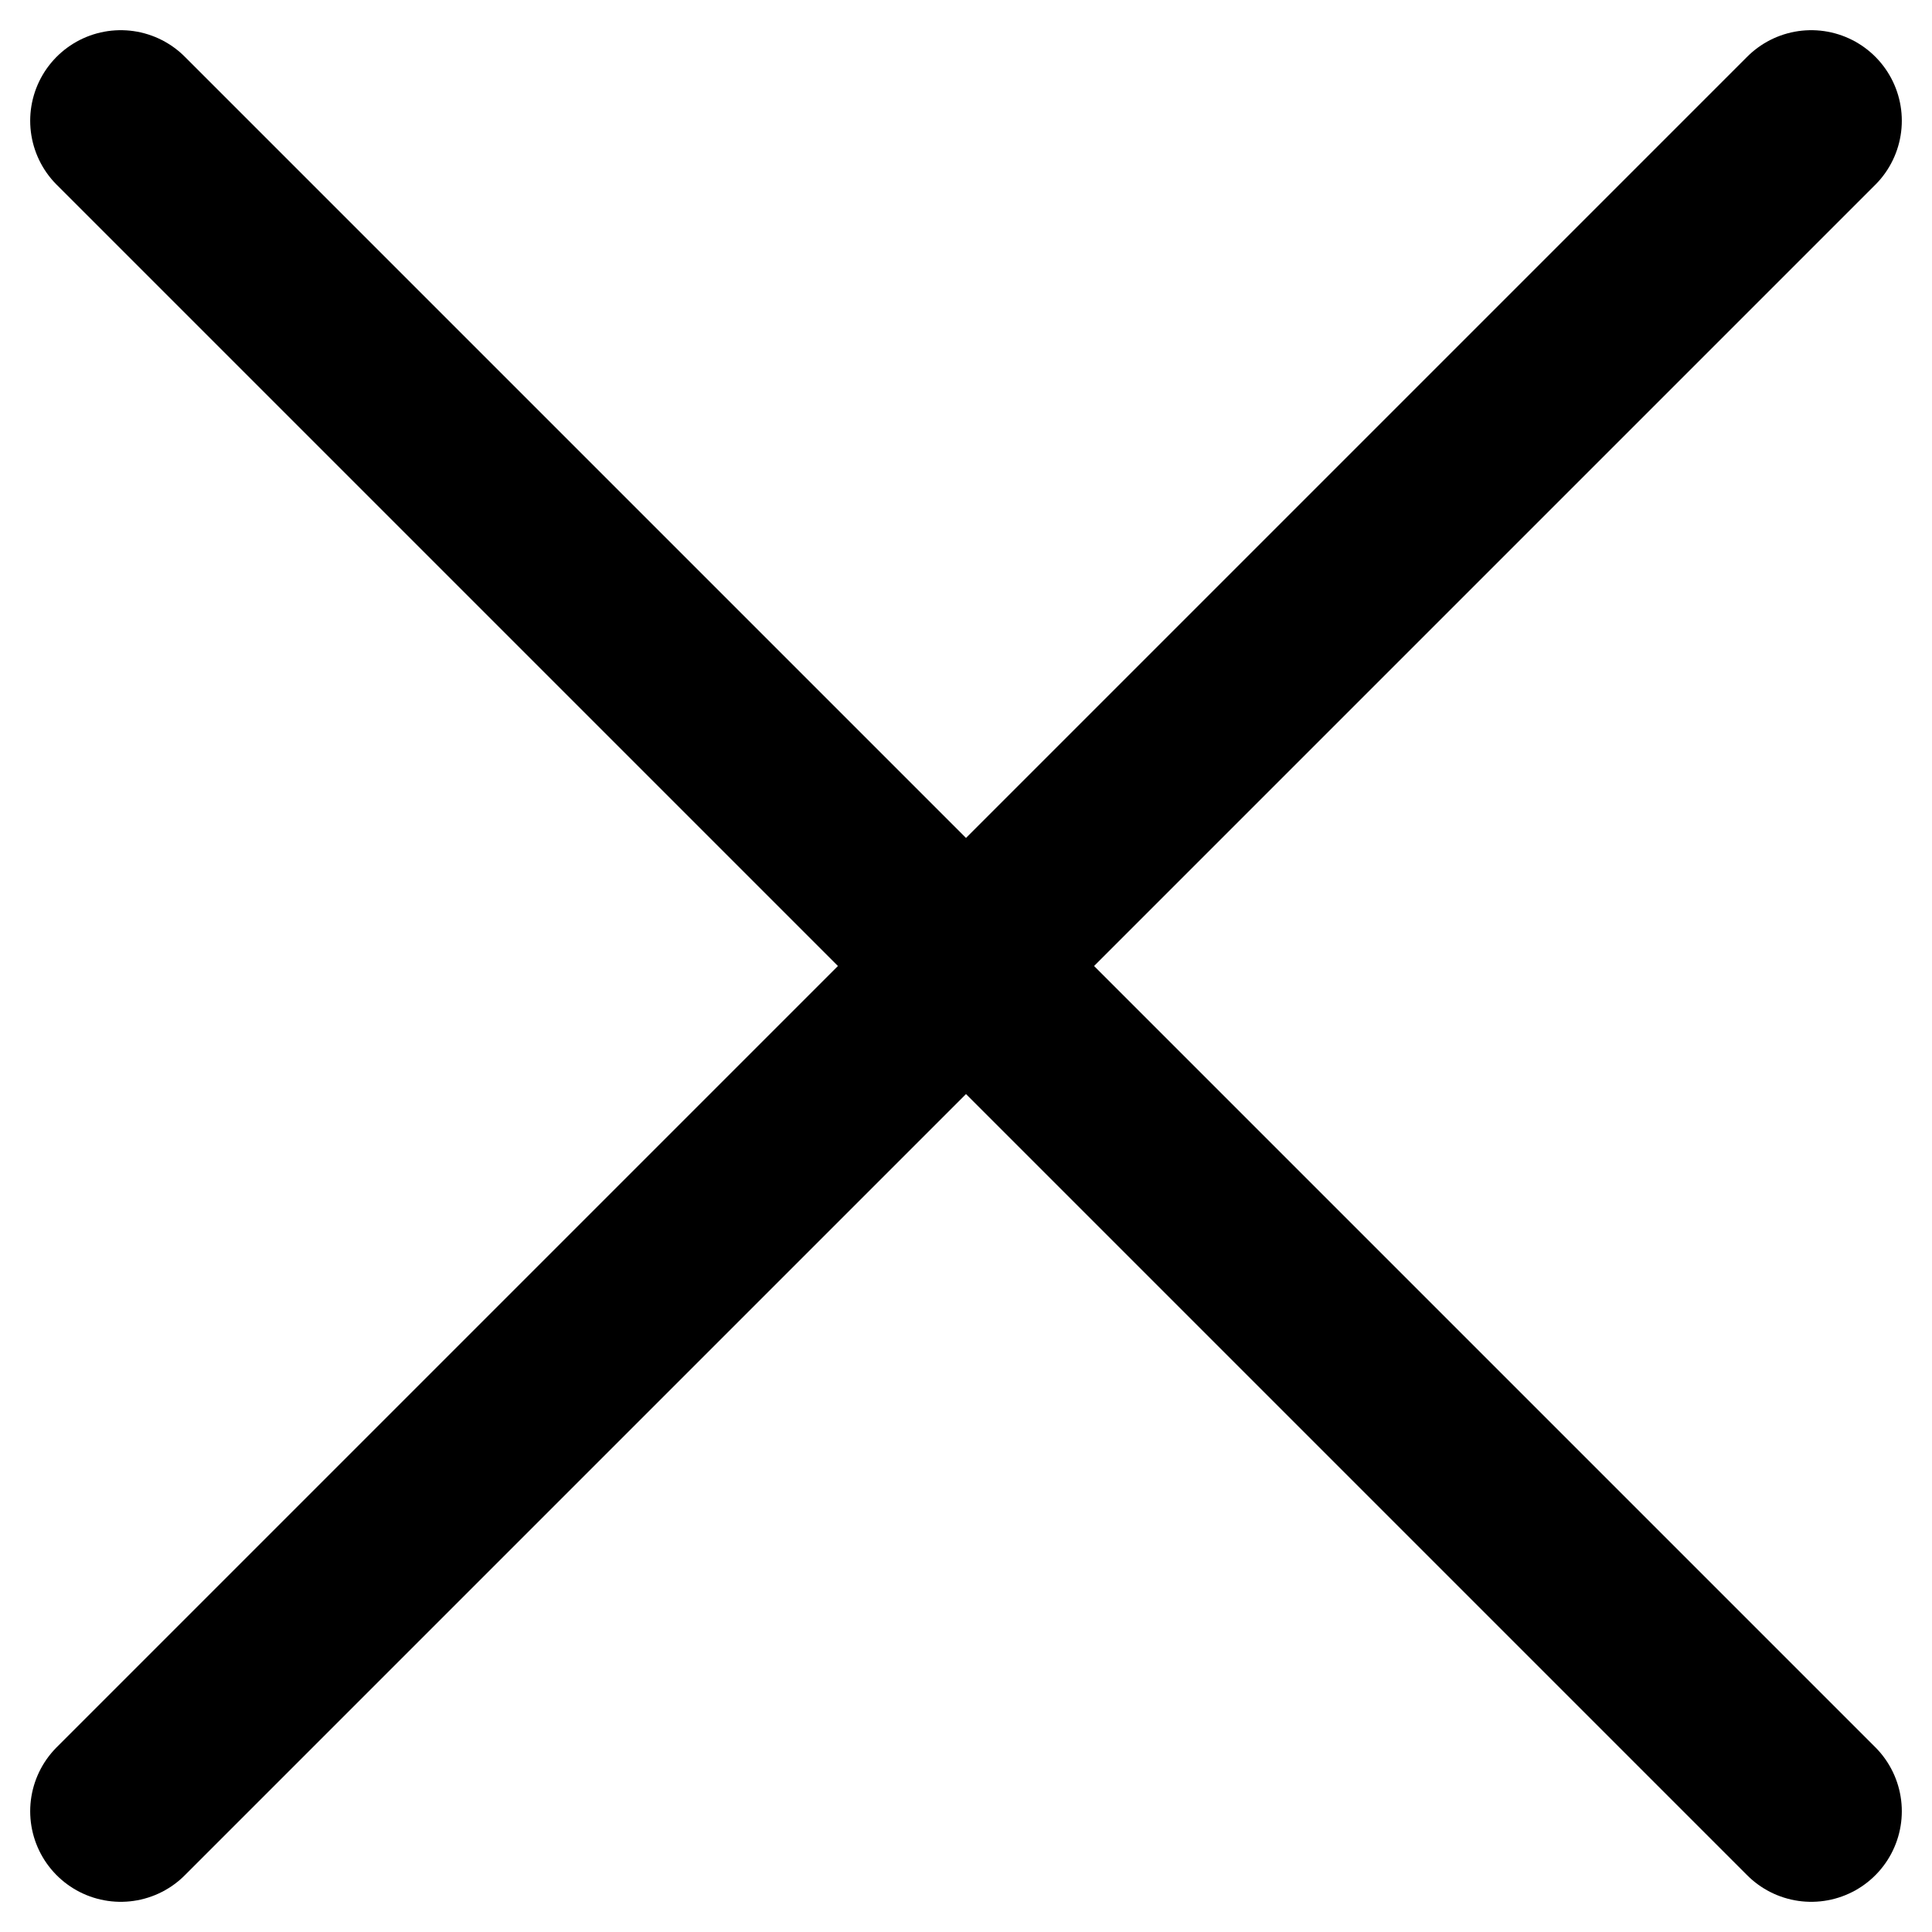
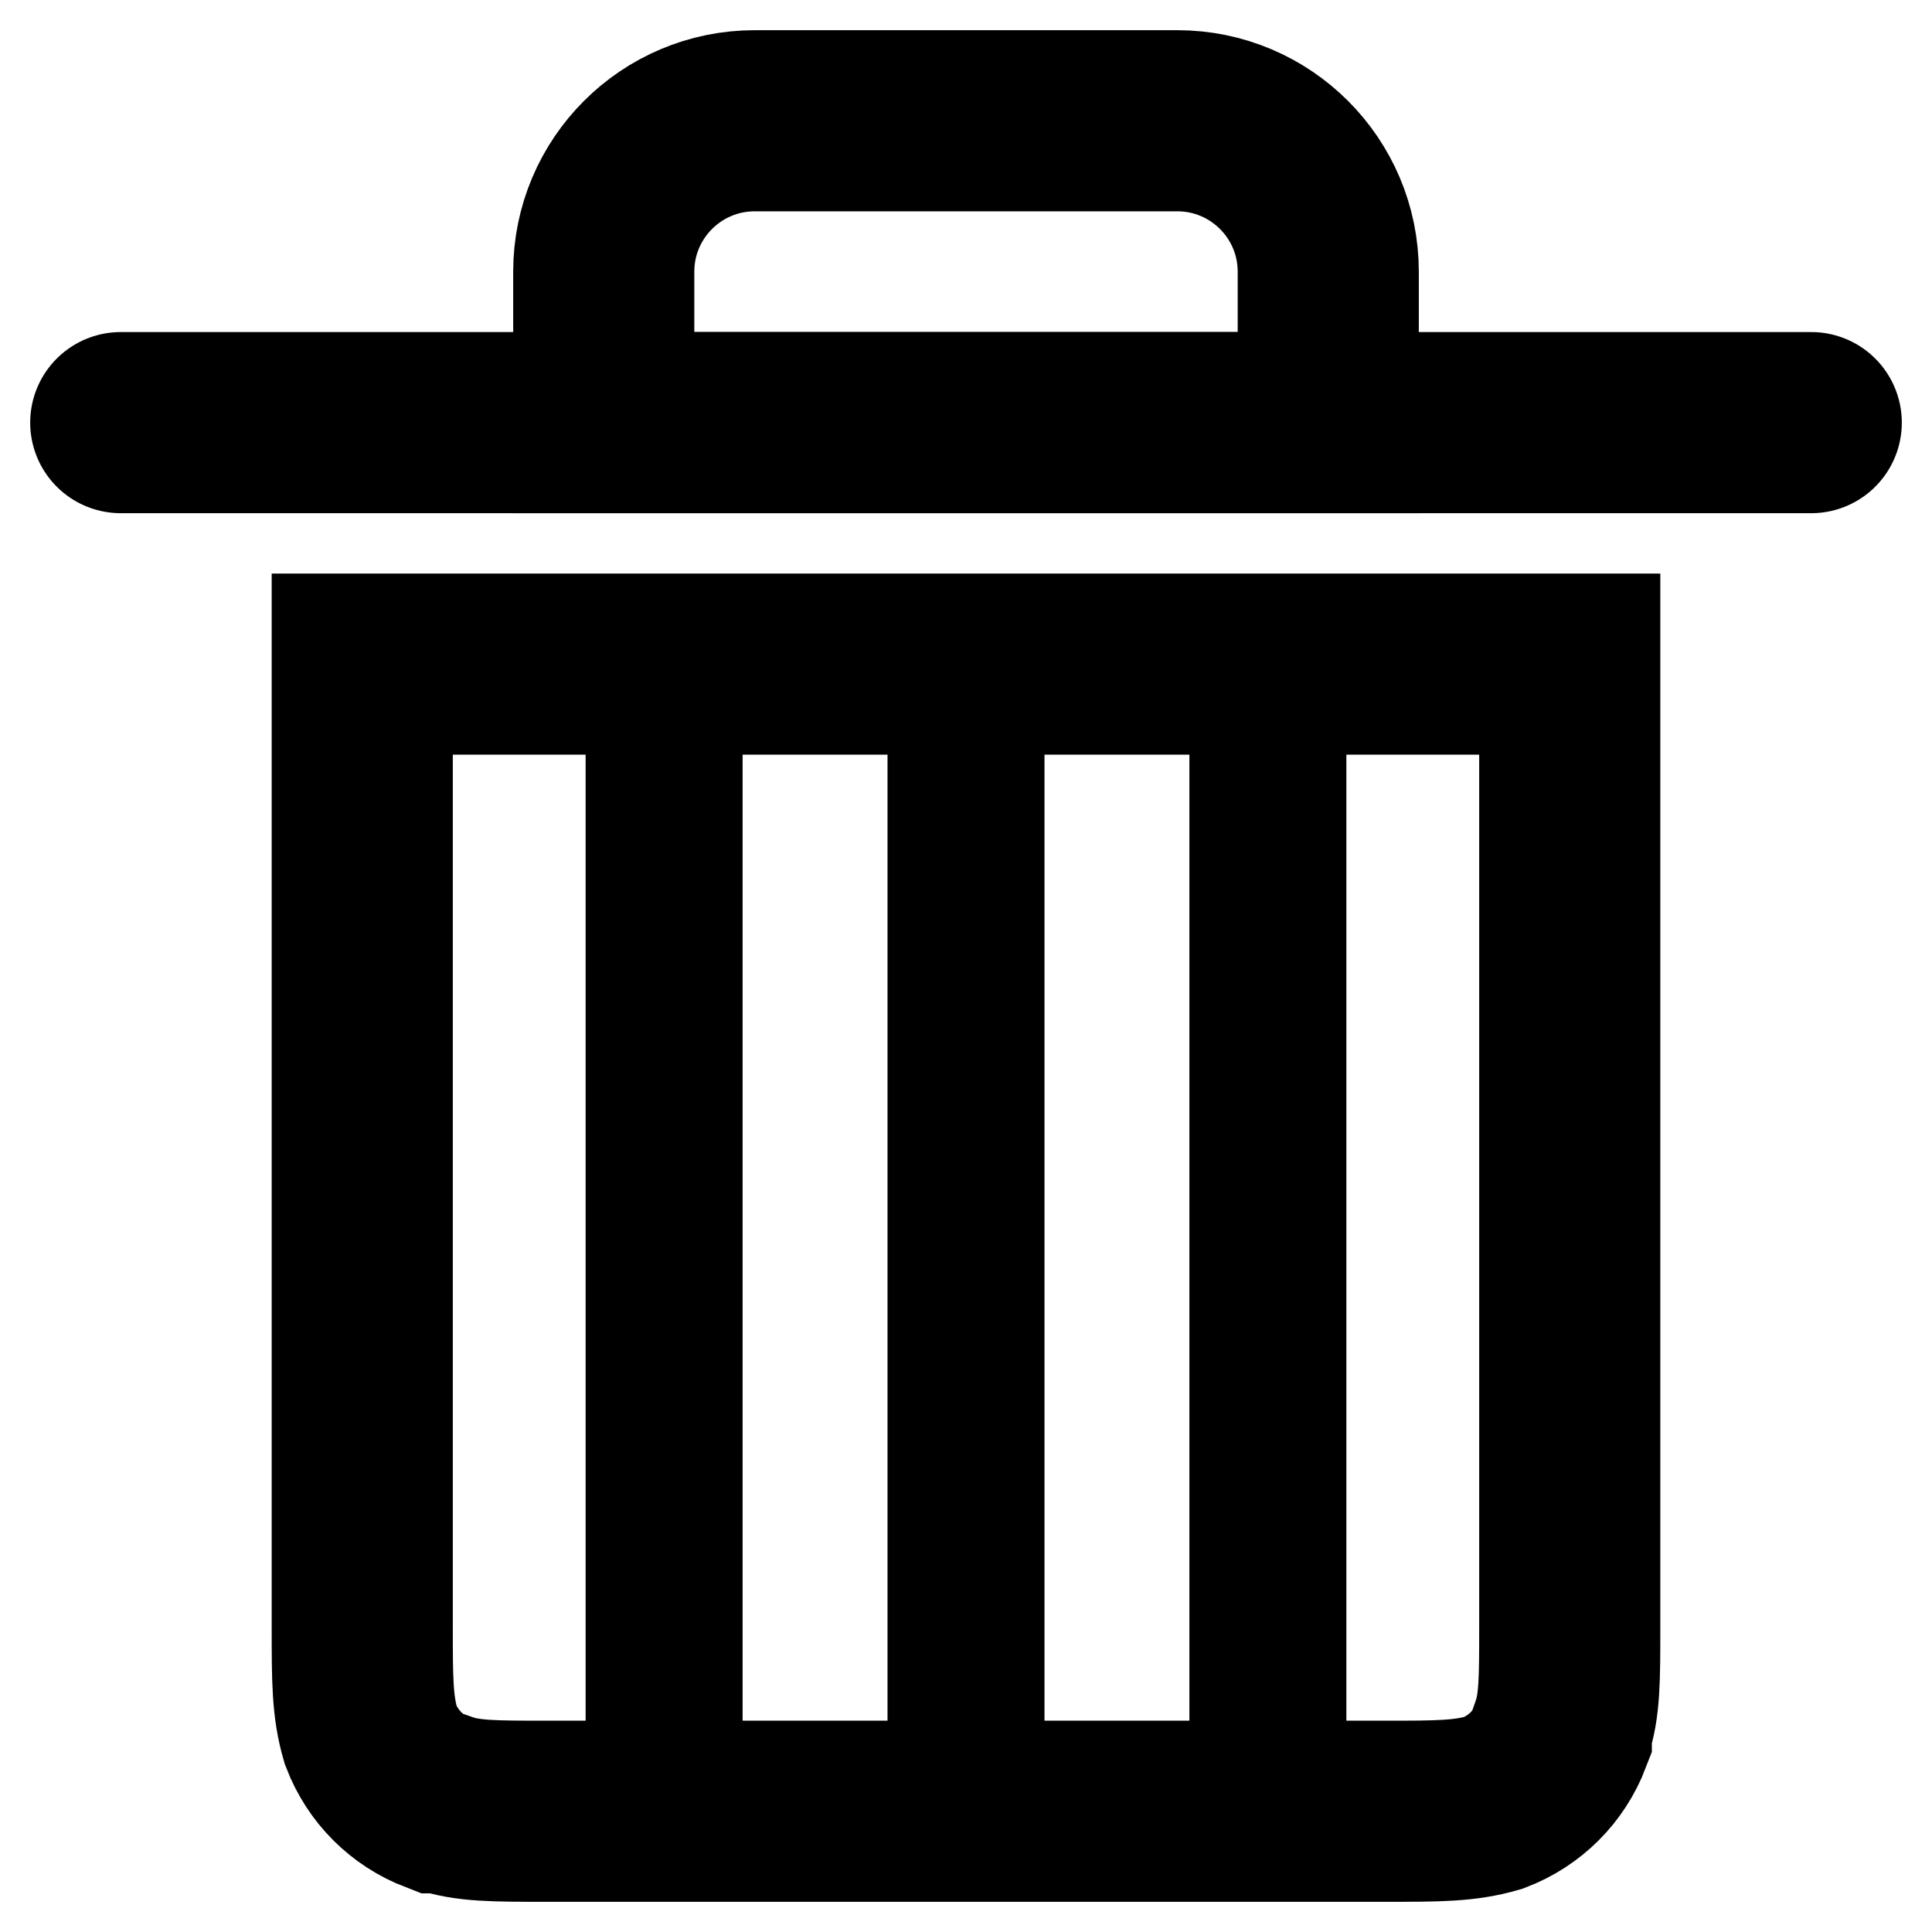
<svg xmlns="http://www.w3.org/2000/svg" version="1.1" width="16" height="16" xml:space="preserve" id="wIKWriteDiscard">
-   <path id="wIKWriteDiscard-bezier" stroke="rgb(0, 0, 0)" stroke-width="1.5" stroke-linecap="round" stroke-miterlimit="10" fill="none" d="M 1,1 L 15,15" />
-   <path id="wIKWriteDiscard-bezier2" stroke="rgb(0, 0, 0)" stroke-width="1.5" stroke-linecap="round" stroke-miterlimit="10" fill="none" d="M 1,15 L 15,1" />
+   <path id="wIKWriteDiscard-rectangle" stroke="rgb(0, 0, 0)" stroke-width="1.5" fill="none" d="M 4.53,5.5 L 13,5.5 13,13.47 C 13,13.91 13,14.13 12.93,14.33 L 12.93,14.37 C 12.83,14.63 12.63,14.83 12.37,14.93 12.13,15 11.91,15 11.47,15 L 4.53,15 C 4.09,15 3.87,15 3.67,14.93 L 3.63,14.93 C 3.37,14.83 3.17,14.63 3.07,14.37 3,14.13 3,13.91 3,13.47 L 3,5.5 Z M 4.53,5.5" />
+   <path id="wIKWriteDiscard-bezier" stroke="rgb(0, 0, 0)" stroke-width="1.5" stroke-linecap="round" stroke-miterlimit="10" fill="none" d="M 1,3.5 L 15,3.5" />
+   <path id="wIKWriteDiscard-rectangle2" stroke="rgb(0, 0, 0)" stroke-width="1.5" fill="none" d="M 8,1 L 8,1 C 9.75,1 9.75,1 9.75,1 L 9.75,1 C 10.44,1 11,1.56 11,2.25 11,2.25 11,2.25 11,2.25 11,2.25 11,2.25 11,2.25 L 11,2.25 C 11,2.25 11,2.25 11,2.25 L 11,3.5 5,3.5 5,2.25 C 5,1.56 5.56,1 6.25,1 6.25,1 6.25,1 6.25,1 L 8,1 Z M 8,1" />
+   <path id="wIKWriteDiscard-bezier2" stroke="rgb(0, 0, 0)" stroke-width="1.3" stroke-miterlimit="10" fill="none" d="M 5.5,5 L 5.5,15" />
+   <path id="wIKWriteDiscard-bezier3" stroke="rgb(0, 0, 0)" stroke-width="1.3" stroke-miterlimit="10" fill="none" d="M 8,5 L 8,15" />
+   <path id="wIKWriteDiscard-bezier4" stroke="rgb(0, 0, 0)" stroke-width="1.3" stroke-miterlimit="10" fill="none" d="M 10.5,5 L 10.5,15" />
</svg>
